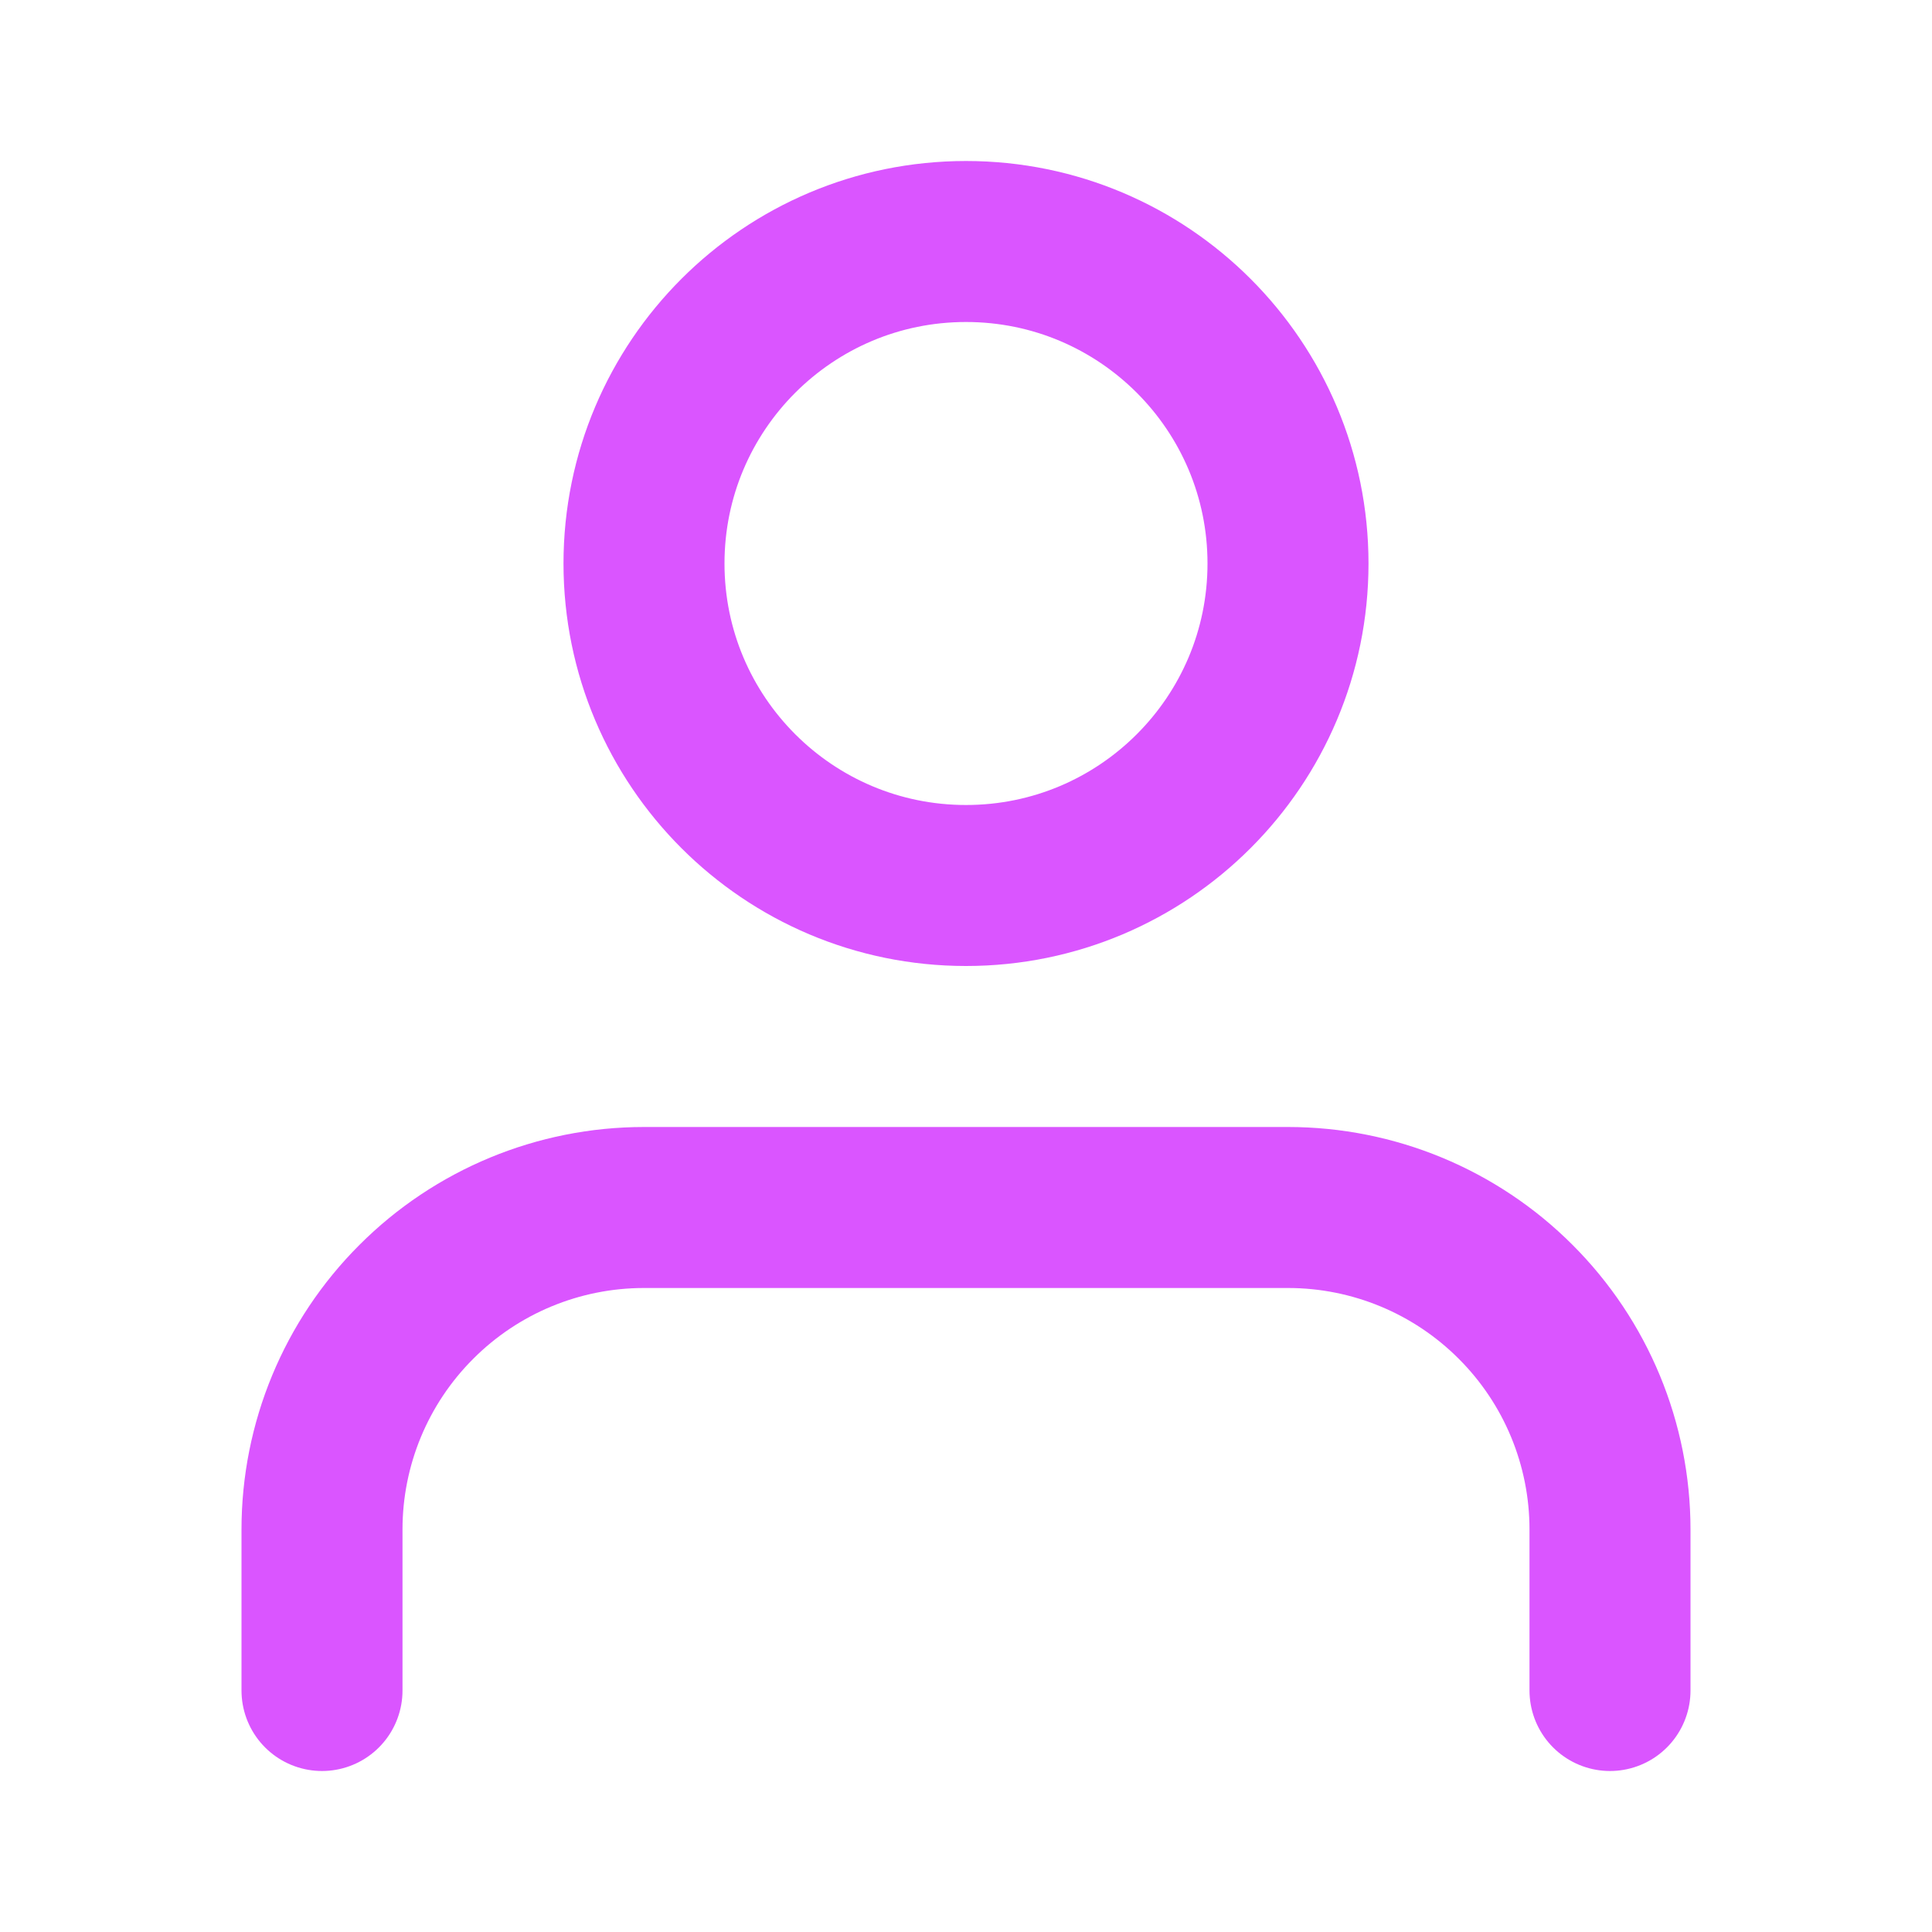
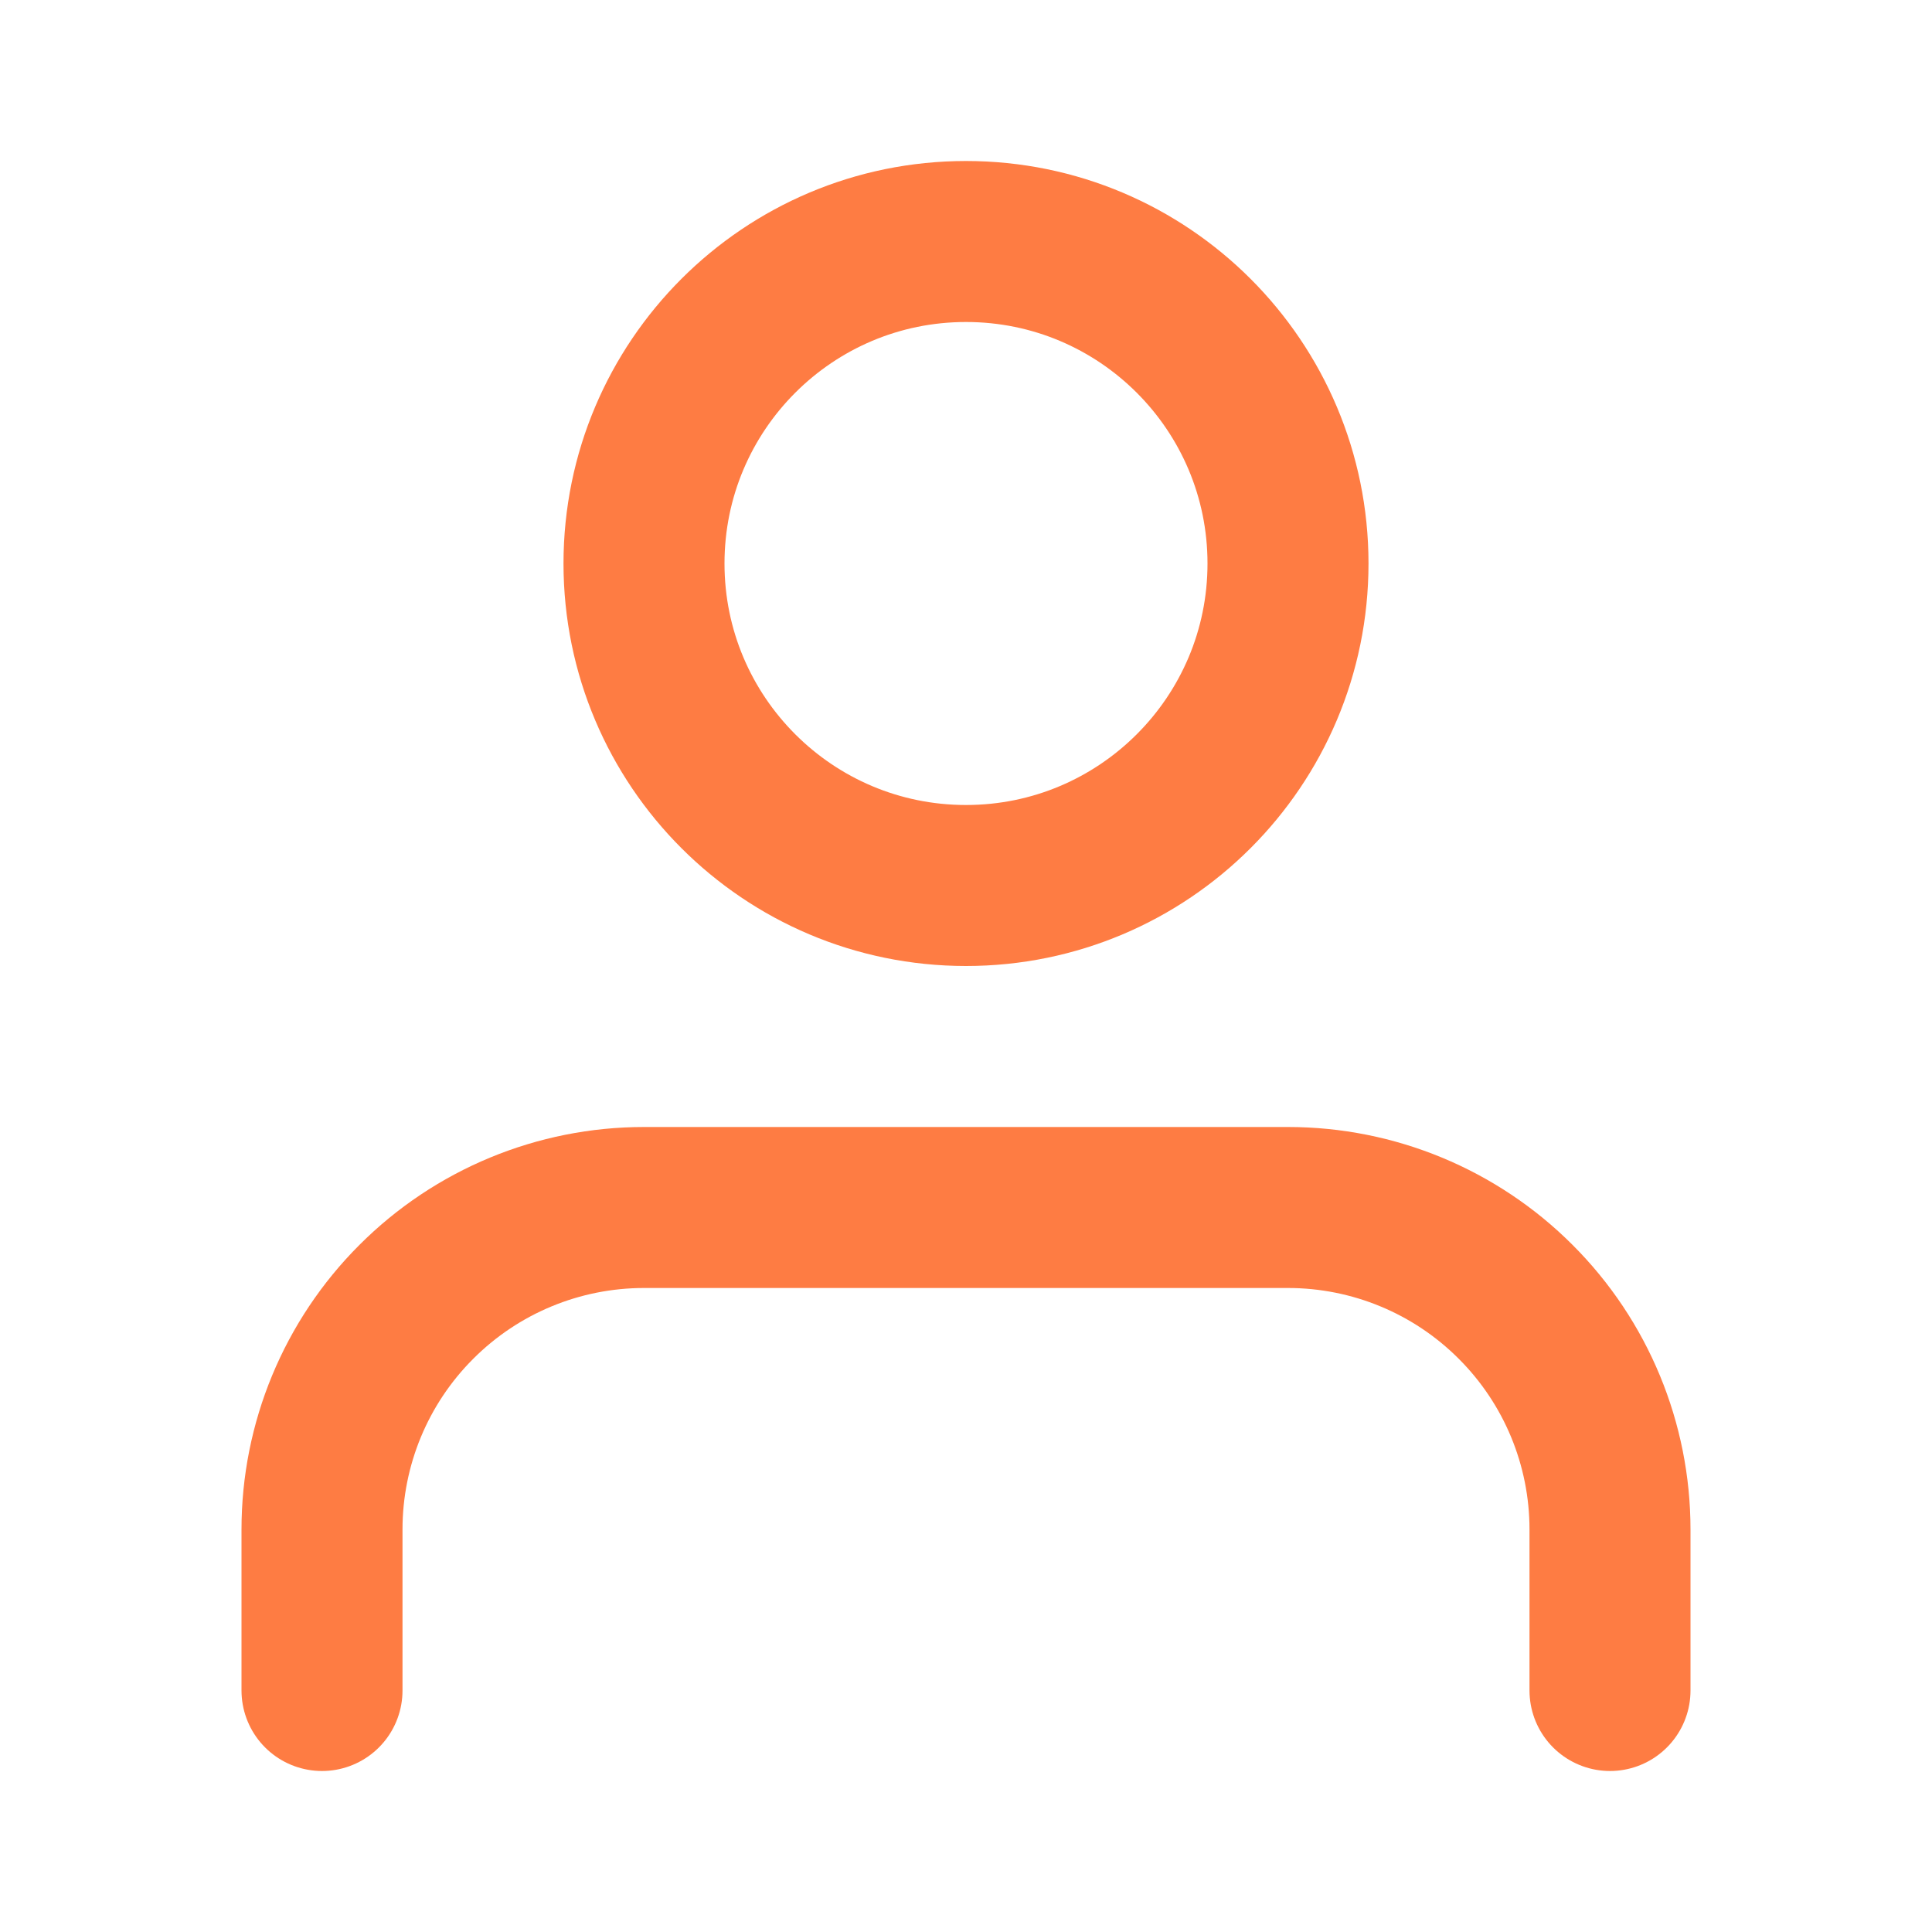
<svg xmlns="http://www.w3.org/2000/svg" width="24" height="24" viewBox="0 0 24 24" fill="none">
-   <path d="M20 21V19C20 17.939 19.579 16.922 18.828 16.172C18.078 15.421 17.061 15 16 15H8C6.939 15 5.922 15.421 5.172 16.172C4.421 16.922 4 17.939 4 19V21" stroke="#DA55FF" stroke-width="2" stroke-linecap="round" stroke-linejoin="round" />
-   <path d="M12 11C14.209 11 16 9.209 16 7C16 4.791 14.209 3 12 3C9.791 3 8 4.791 8 7C8 9.209 9.791 11 12 11Z" stroke="#DA55FF" stroke-width="2" stroke-linecap="round" stroke-linejoin="round" />
+   <path d="M20 21V19C20 17.939 19.579 16.922 18.828 16.172C18.078 15.421 17.061 15 16 15H8C6.939 15 5.922 15.421 5.172 16.172C4.421 16.922 4 17.939 4 19V21" stroke="#FE7C43" stroke-width="2" stroke-linecap="round" stroke-linejoin="round" />
+   <path d="M12 11C14.209 11 16 9.209 16 7C16 4.791 14.209 3 12 3C9.791 3 8 4.791 8 7C8 9.209 9.791 11 12 11Z" stroke="#FE7C43" stroke-width="2" stroke-linecap="round" stroke-linejoin="round" />
</svg>
